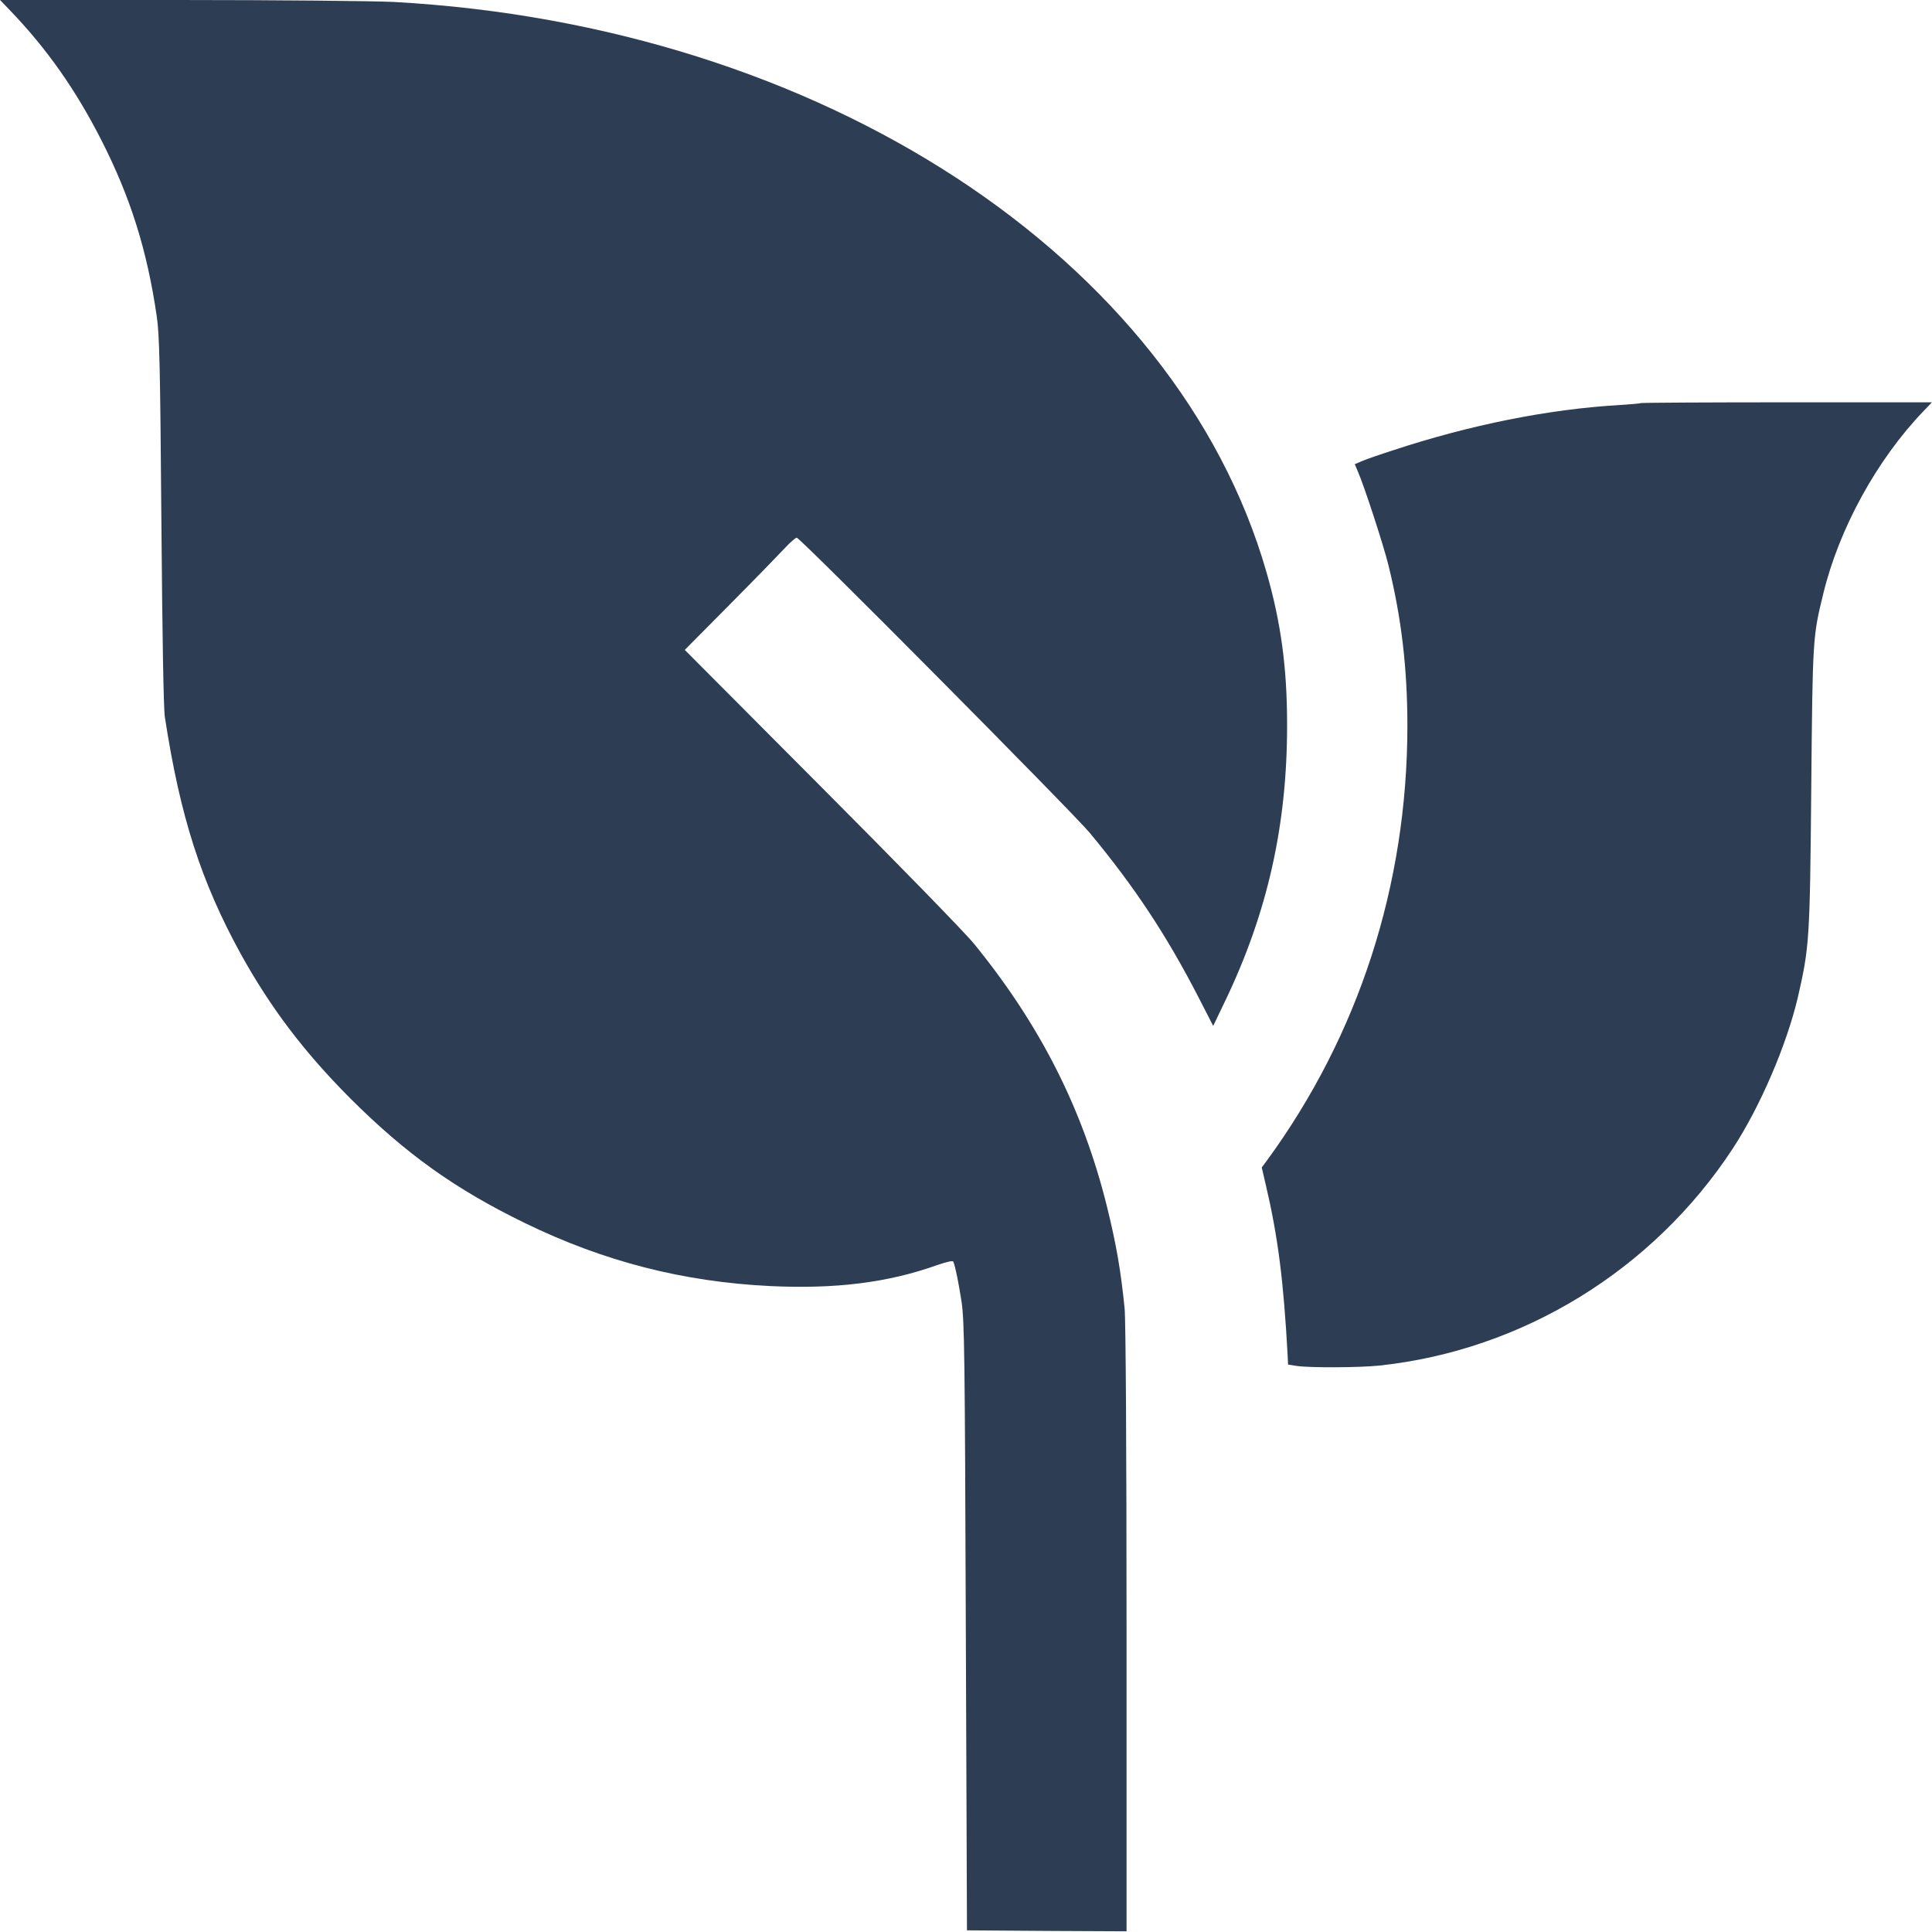
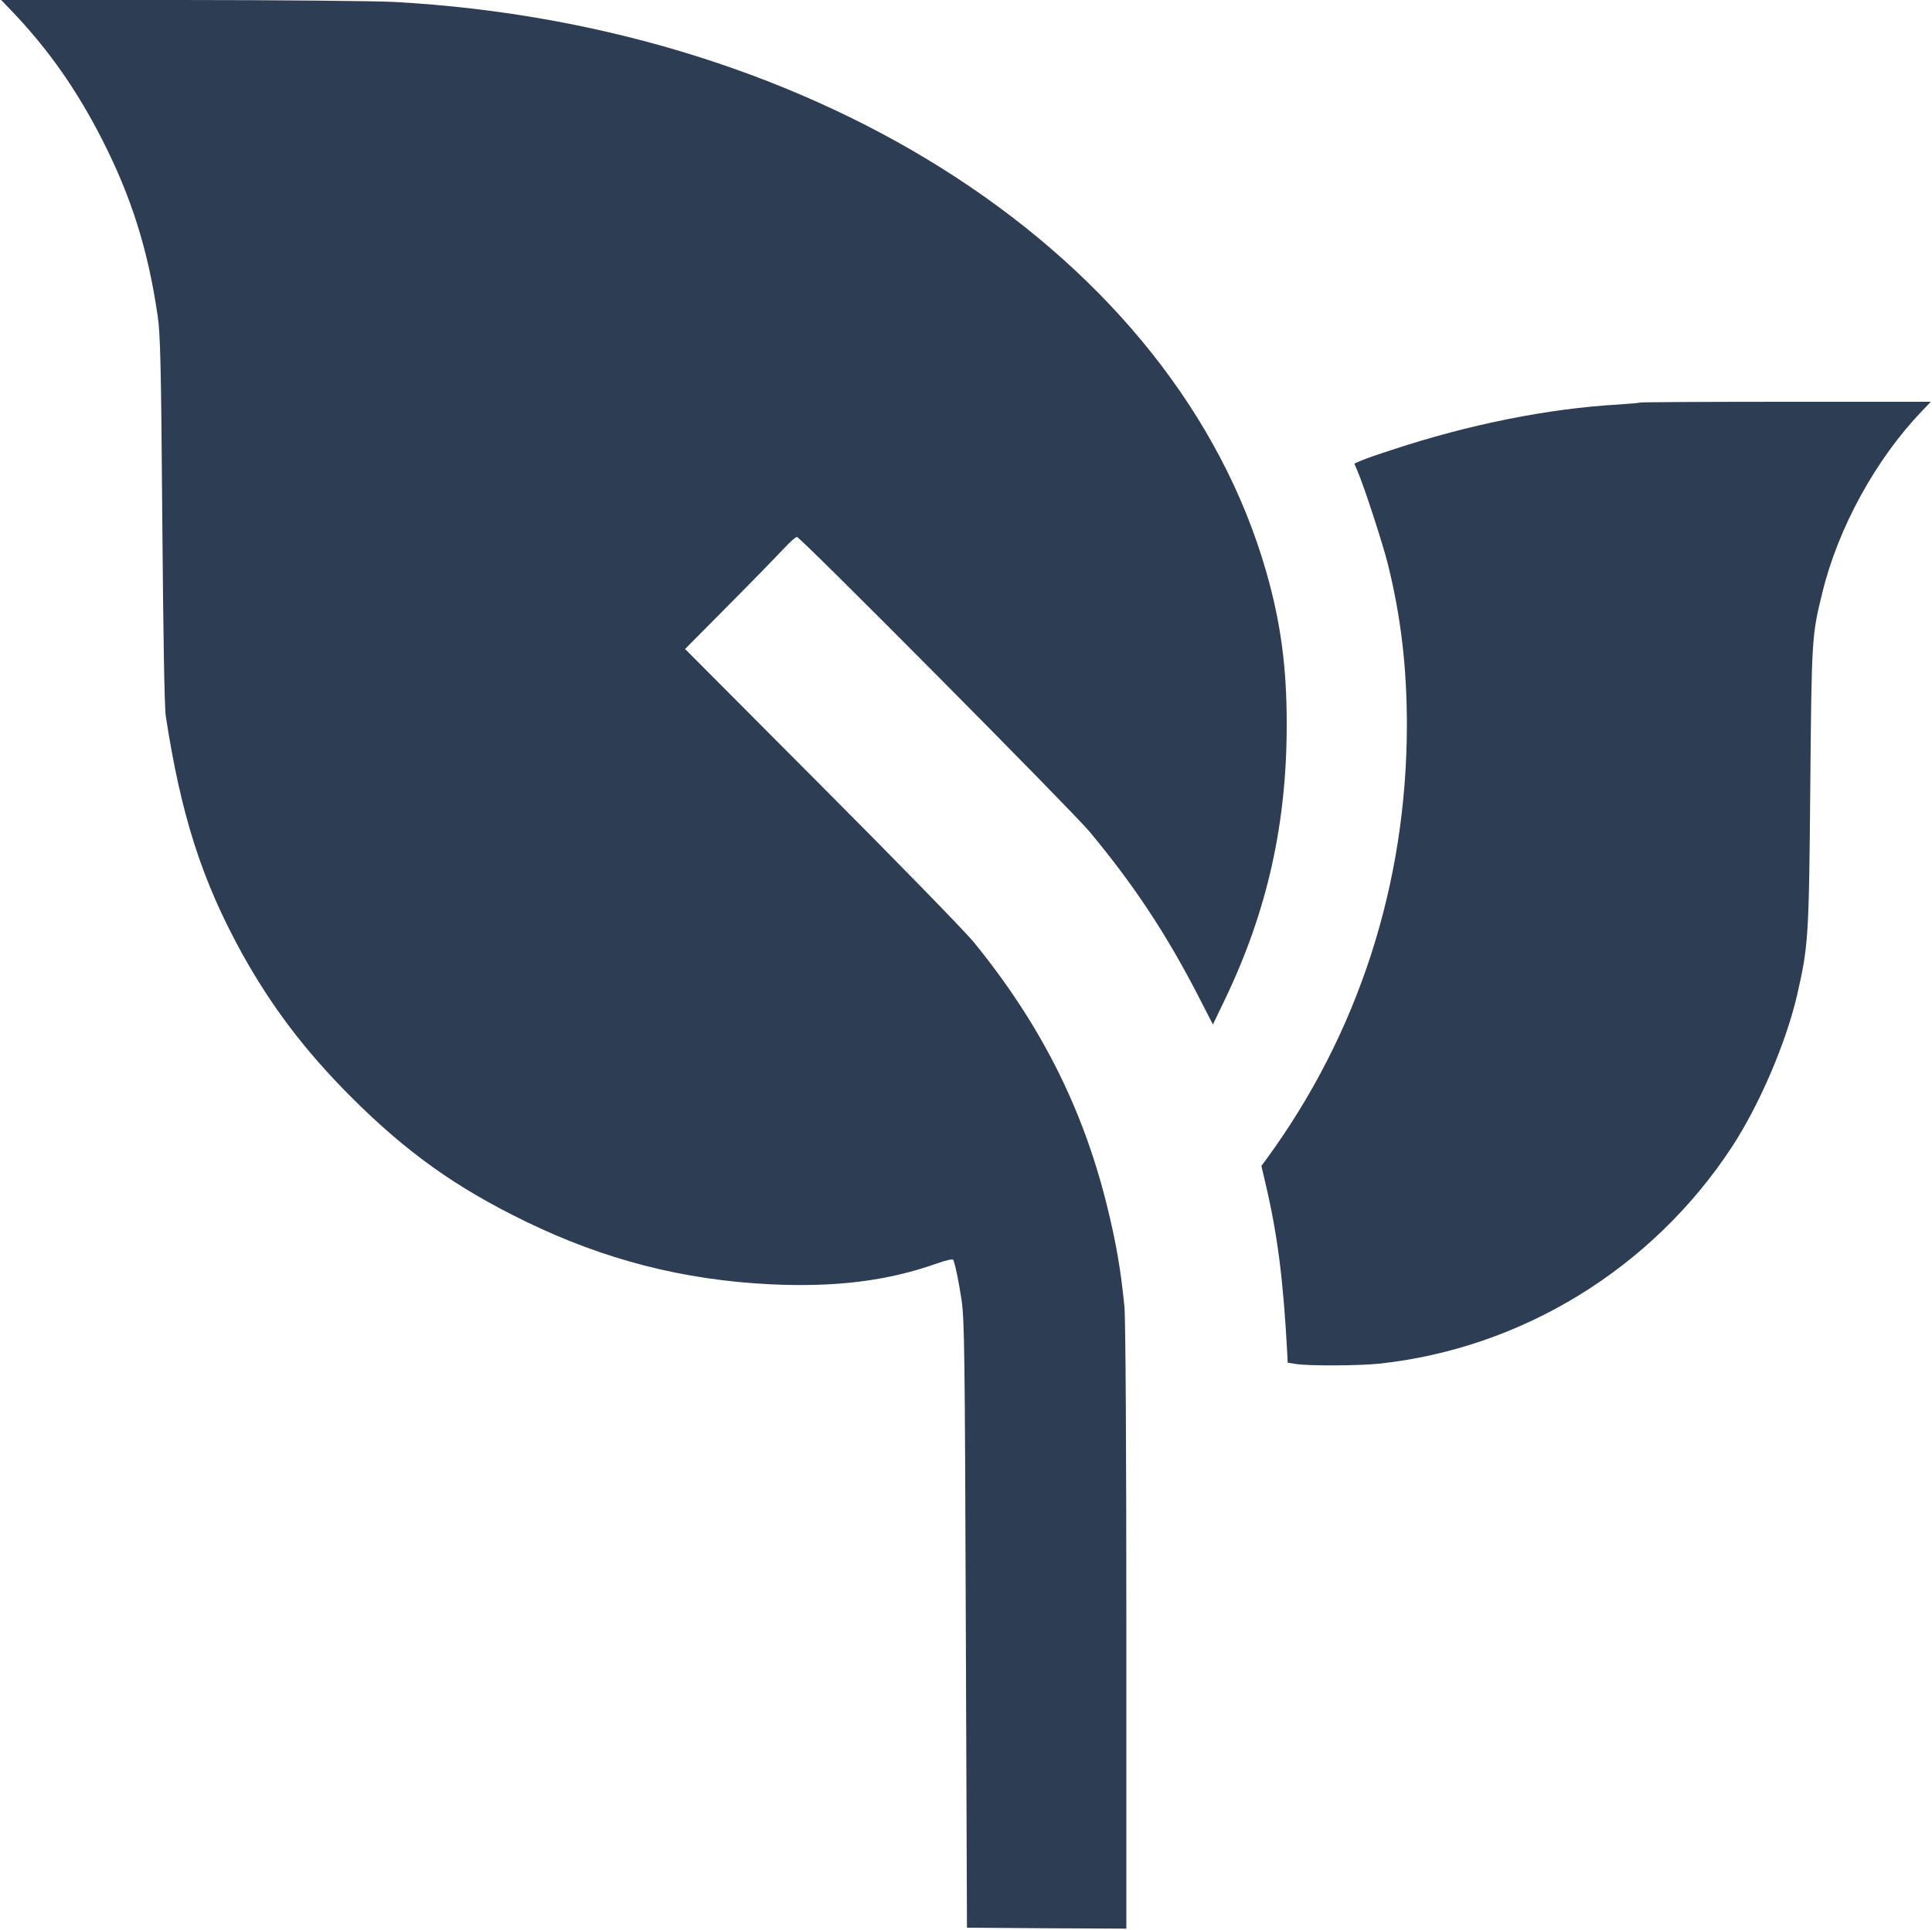
- <svg xmlns="http://www.w3.org/2000/svg" viewBox="0 0 998.856 998.5">
-   <g transform="translate(-0.56832,999) scale(0.1,-0.1)" fill="#2D3D54" stroke="none">
+ <svg xmlns="http://www.w3.org/2000/svg" viewBox="0 0 1000 999">
+   <g transform="translate(0,999) scale(0.1,-0.1)" fill="#2D3D54" stroke="none">
    <path d="M56 9938 c193 -201 341 -412 474 -673 150 -295 236 -567 286 -910 14 -92 18 -261 24 -1055 5 -600 11 -971 18 -1017 79 -515 187 -851 393 -1226 153 -276 325 -504 563 -743 290 -290 545 -472 907 -648 407 -198 816 -303 1266 -325 338 -16 607 17 863 108 55 19 83 25 85 17 13 -38 26 -105 42 -206 15 -104 17 -266 22 -1683 l6 -1567 413 -3 412 -2 0 1560 c0 913 -4 1601 -10 1660 -19 193 -43 332 -92 530 -125 502 -344 935 -686 1355 -47 58 -403 423 -791 812 l-705 708 235 237 c129 130 256 261 283 290 27 29 54 53 61 53 18 0 1421 -1414 1514 -1525 231 -278 397 -529 562 -849 l77 -150 60 125 c221 459 323 915 322 1434 0 291 -31 523 -106 785 -467 1628 -2304 2829 -4514 2950 -102 5 -601 10 -1110 10 l-924 0 50 -52z M8489 7906 c-2 -2 -51 -6 -109 -10 -367 -21 -776 -103 -1175 -235 -66 -21 -137 -46 -158 -55 l-37 -16 16 -38 c32 -72 133 -382 158 -484 68 -275 98 -536 98 -833 -1 -821 -251 -1595 -727 -2246 l-26 -35 21 -90 c63 -269 92 -496 113 -884 l2 -45 45 -7 c70 -10 321 -9 428 2 739 79 1413 493 1825 1120 143 218 280 538 338 785 59 259 62 293 69 1080 7 779 8 784 62 1005 82 338 278 694 517 943 l45 47 -750 0 c-413 0 -753 -2 -755 -4z" />
  </g>
</svg>
